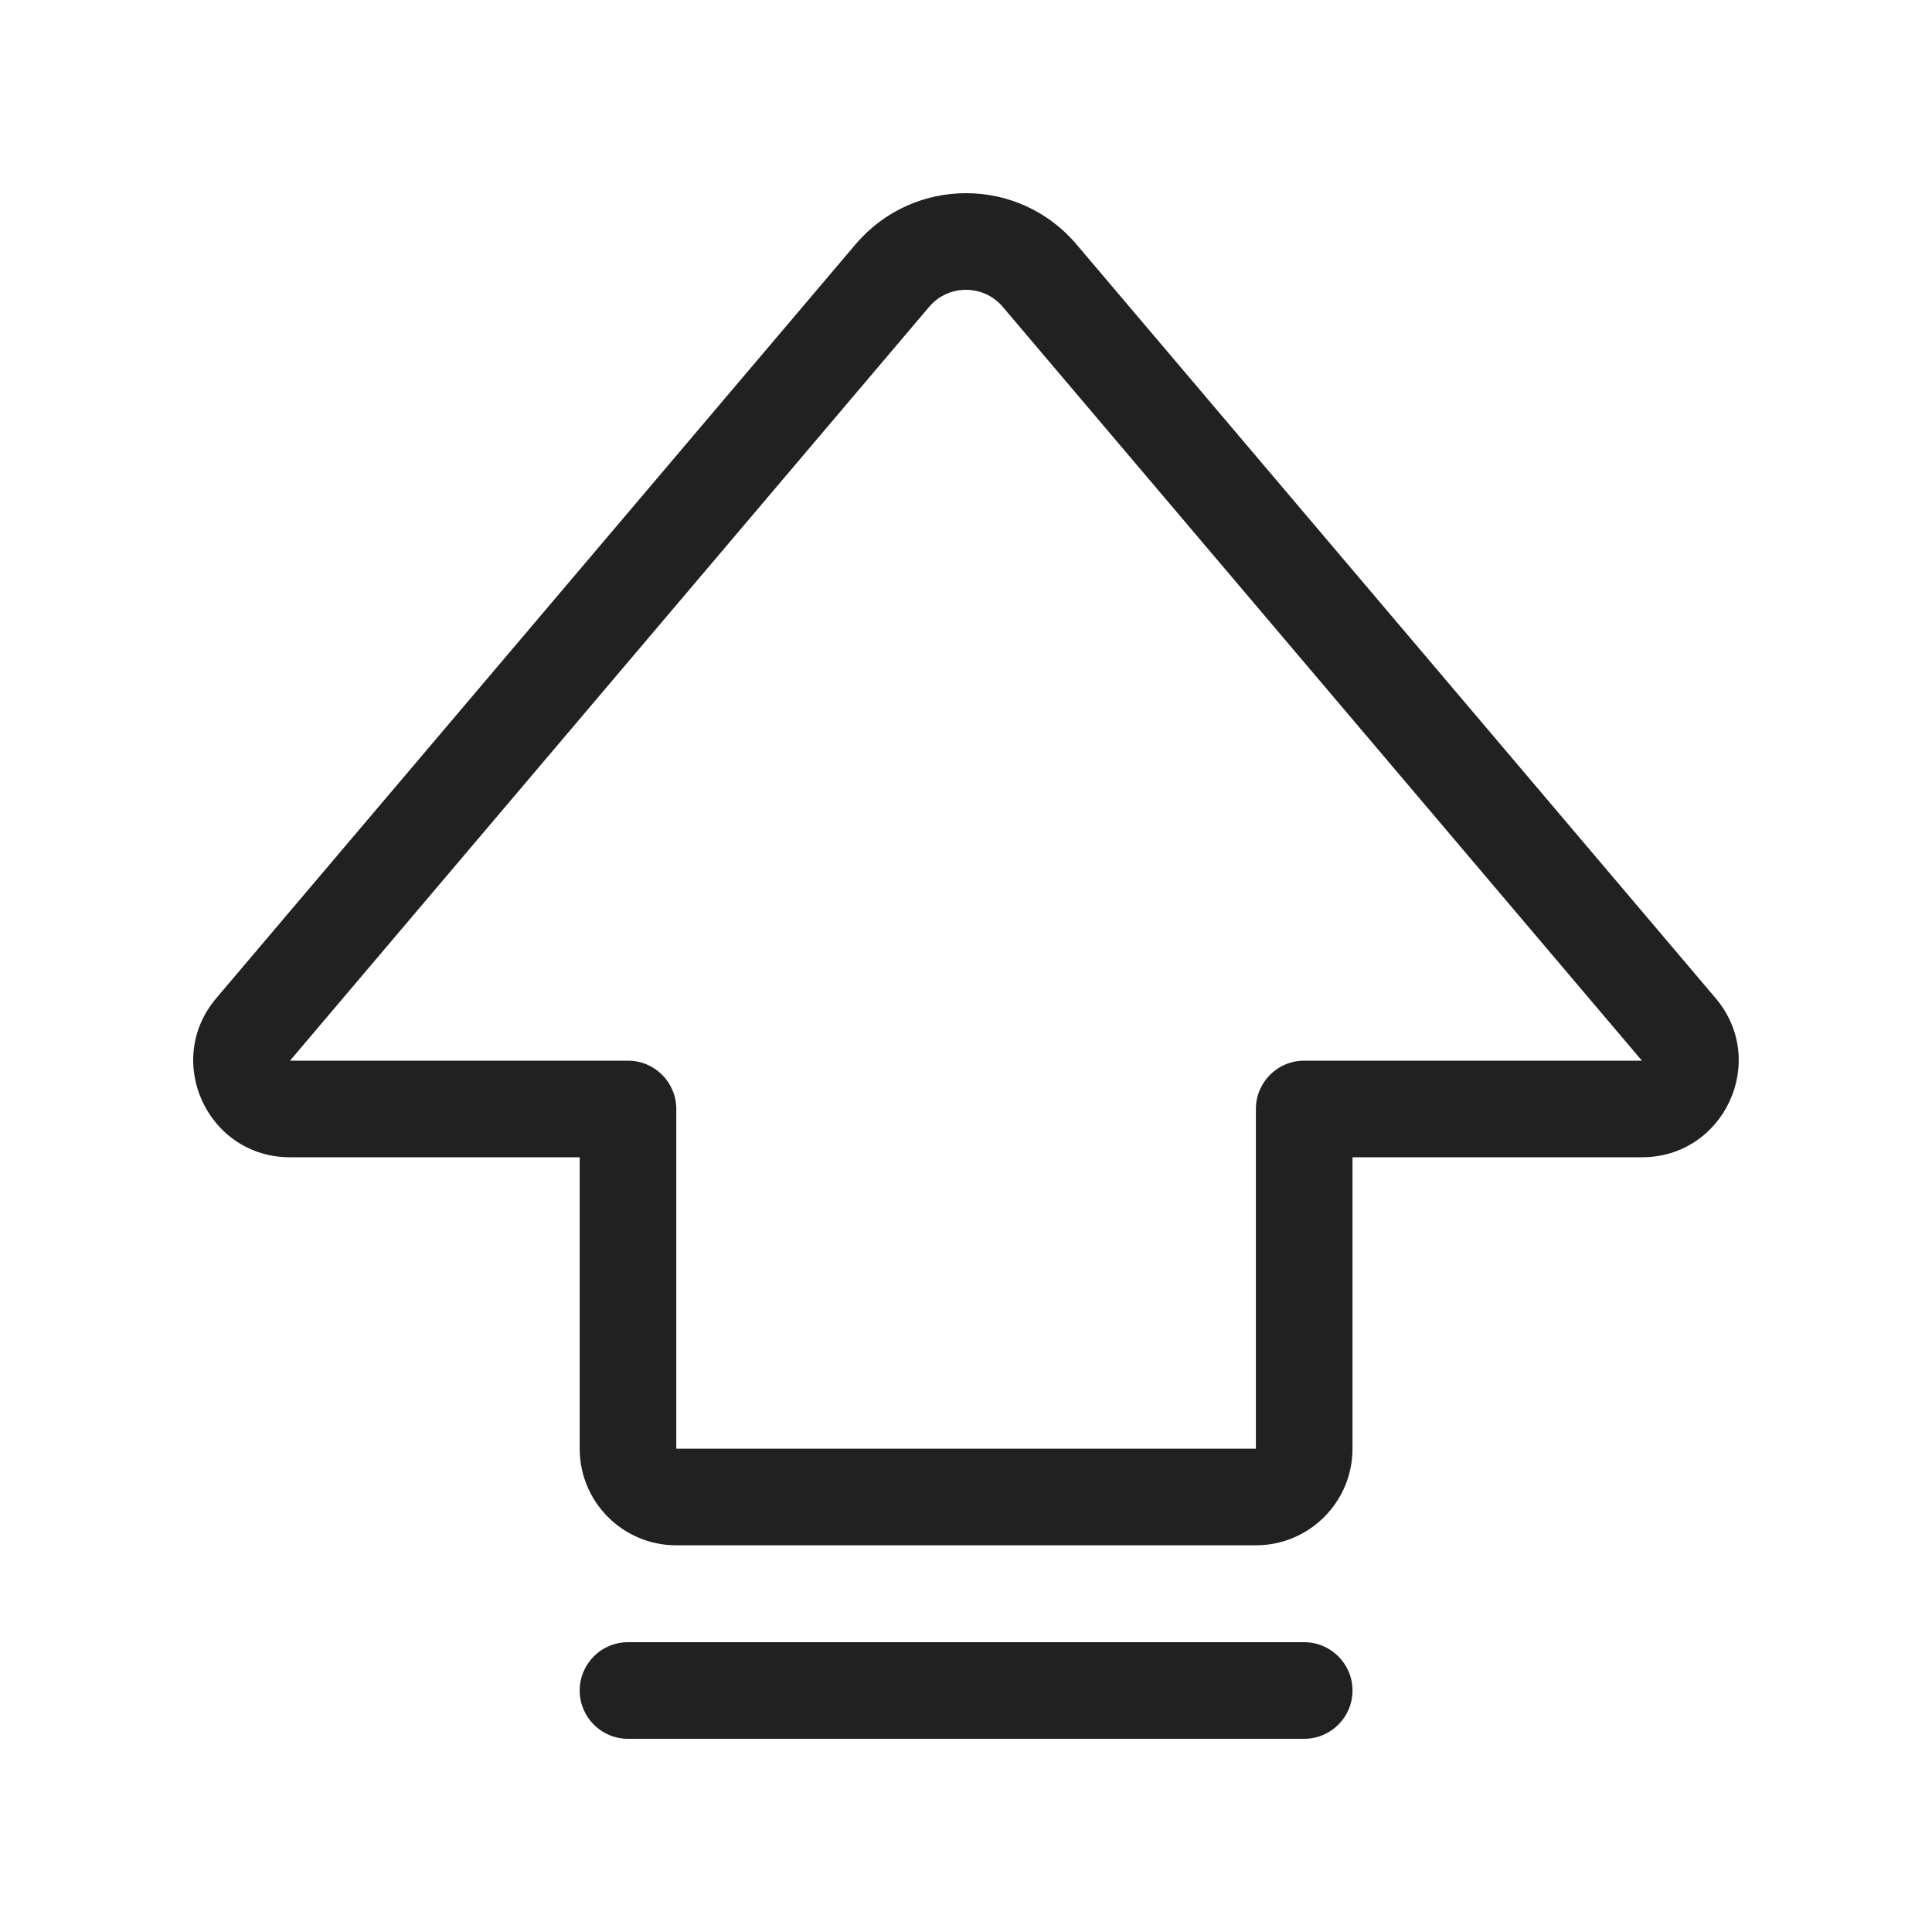
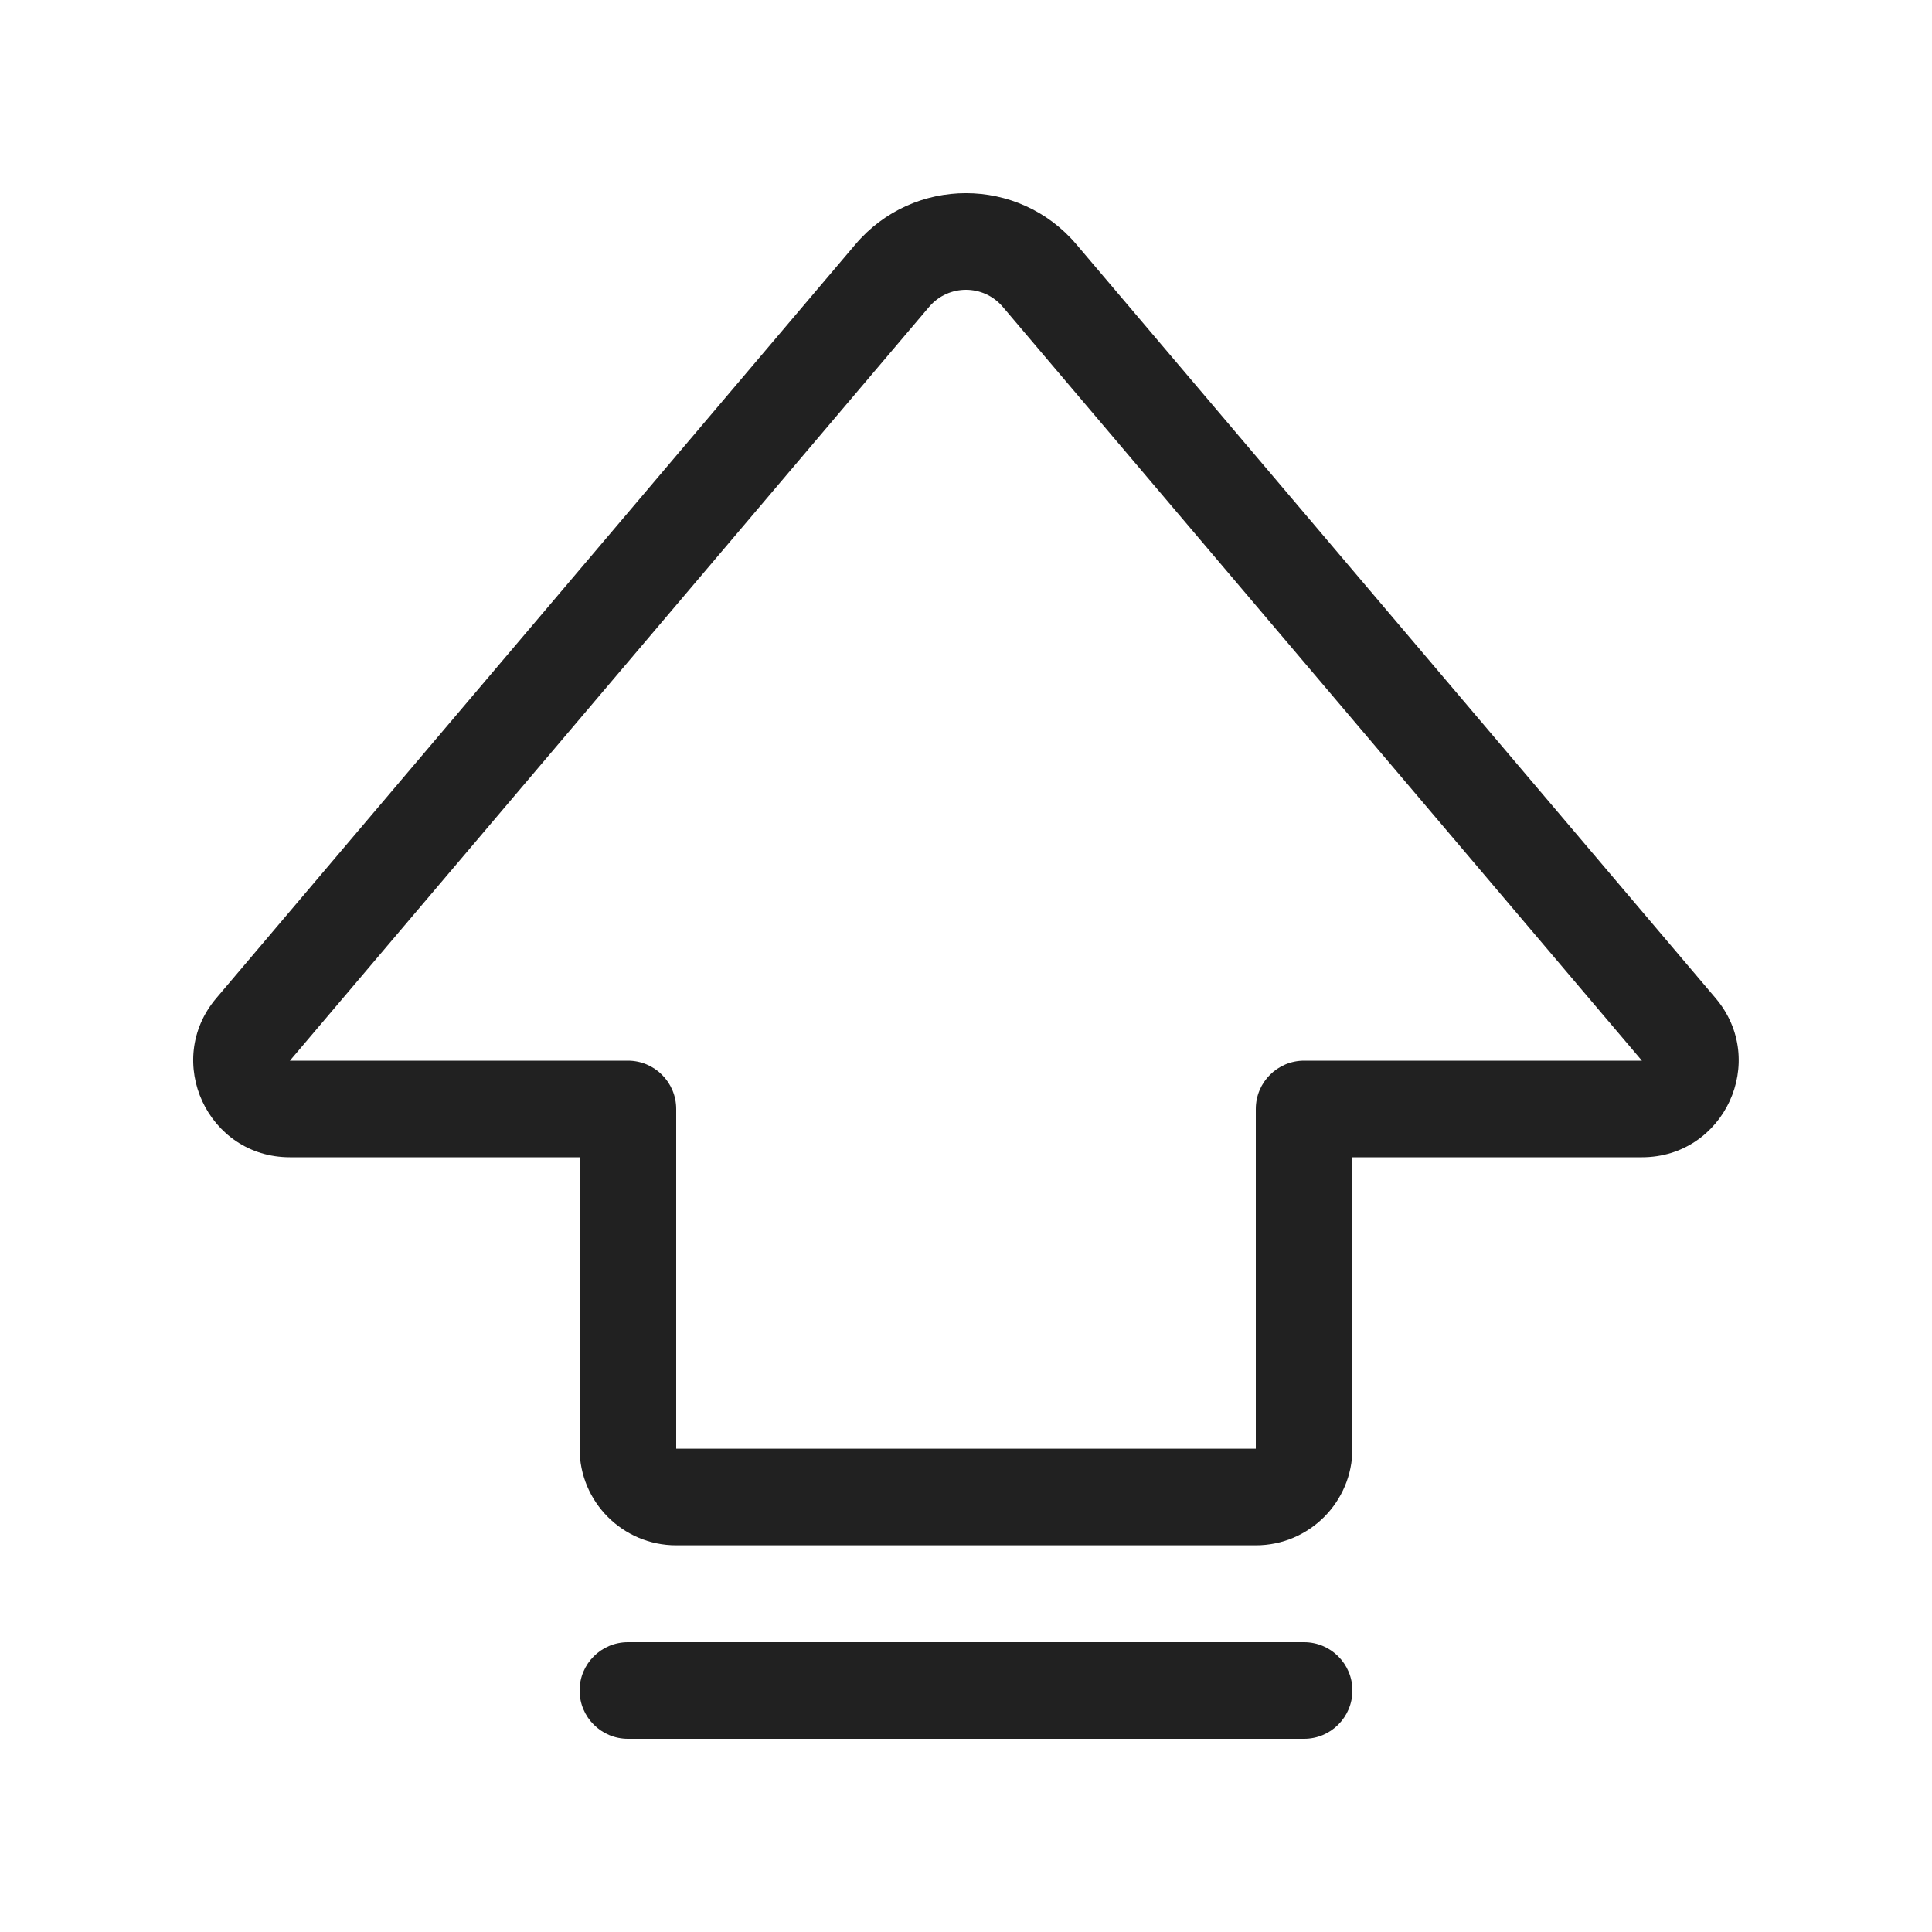
<svg xmlns="http://www.w3.org/2000/svg" width="20" height="20" viewBox="0 0 20 20" fill="none">
-   <path d="M11.144 2.53C10.545 1.823 9.455 1.823 8.856 2.53L2.239 10.333C1.688 10.983 2.15 11.98 3.002 11.98H6.001V14.997C6.001 15.549 6.448 15.997 7.001 15.997H13.001C13.553 15.997 14.001 15.549 14.001 14.997V11.98H16.997C17.849 11.98 18.311 10.983 17.76 10.333L11.144 2.53ZM9.618 3.177C9.818 2.941 10.181 2.941 10.381 3.177L16.997 10.98H13.501C13.224 10.98 13.001 11.204 13.001 11.48V14.997H7.001V11.48C7.001 11.204 6.777 10.98 6.501 10.98H3.002L9.618 3.177ZM6.501 17C6.224 17 6.001 17.224 6.001 17.5C6.001 17.776 6.224 18 6.501 18H13.501C13.777 18 14.001 17.776 14.001 17.5C14.001 17.224 13.777 17 13.501 17H6.501Z" fill="#212121" />
+   <path d="M11.143 2.53C10.544 1.823 9.454 1.823 8.855 2.53L2.239 10.333C1.688 10.983 2.15 11.98 3.001 11.98H6V14.997C6 15.549 6.448 15.997 7 15.997H13C13.552 15.997 14 15.549 14 14.997V11.98H16.997C17.849 11.98 18.311 10.983 17.76 10.333L11.143 2.53ZM9.618 3.177C9.818 2.941 10.181 2.941 10.381 3.177L16.997 10.98H13.5C13.224 10.98 13 11.204 13 11.48V14.997H7V11.48C7 11.204 6.776 10.98 6.5 10.98H3.001L9.618 3.177ZM6.5 17C6.224 17 6 17.224 6 17.5C6 17.776 6.224 18 6.5 18H13.5C13.776 18 14 17.776 14 17.5C14 17.224 13.776 17 13.5 17H6.5Z" fill="#212121" />
</svg>
